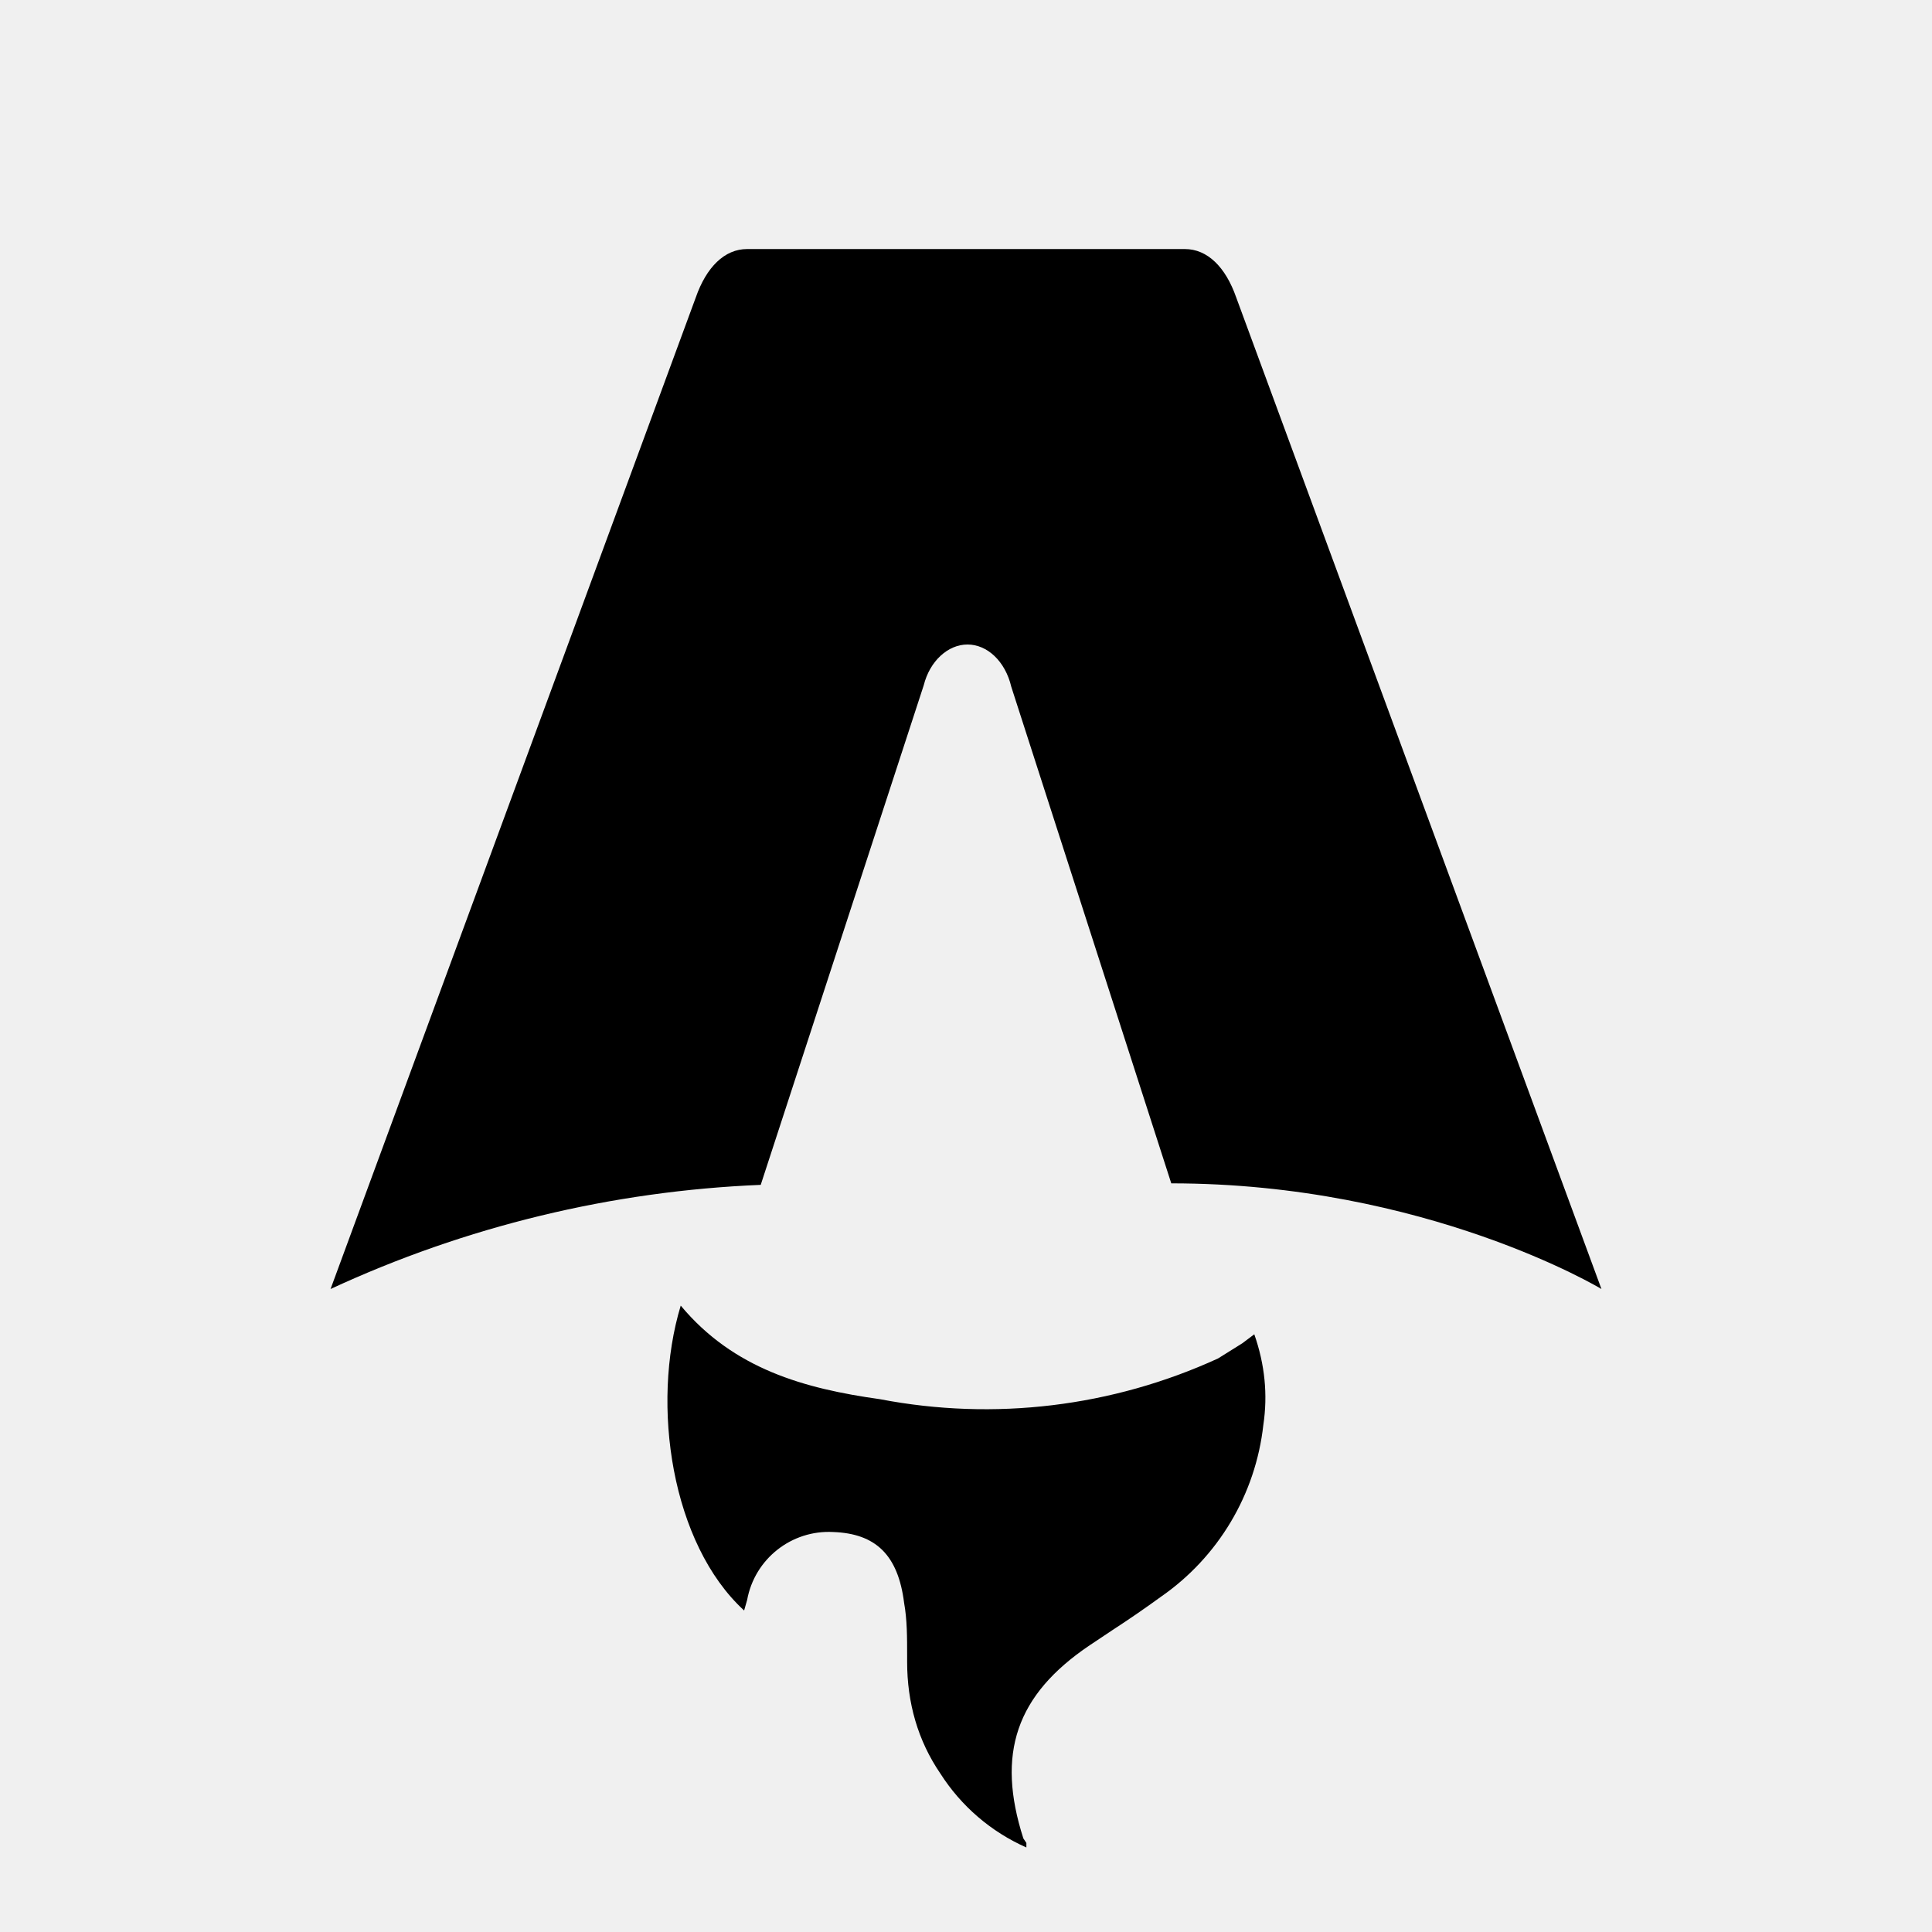
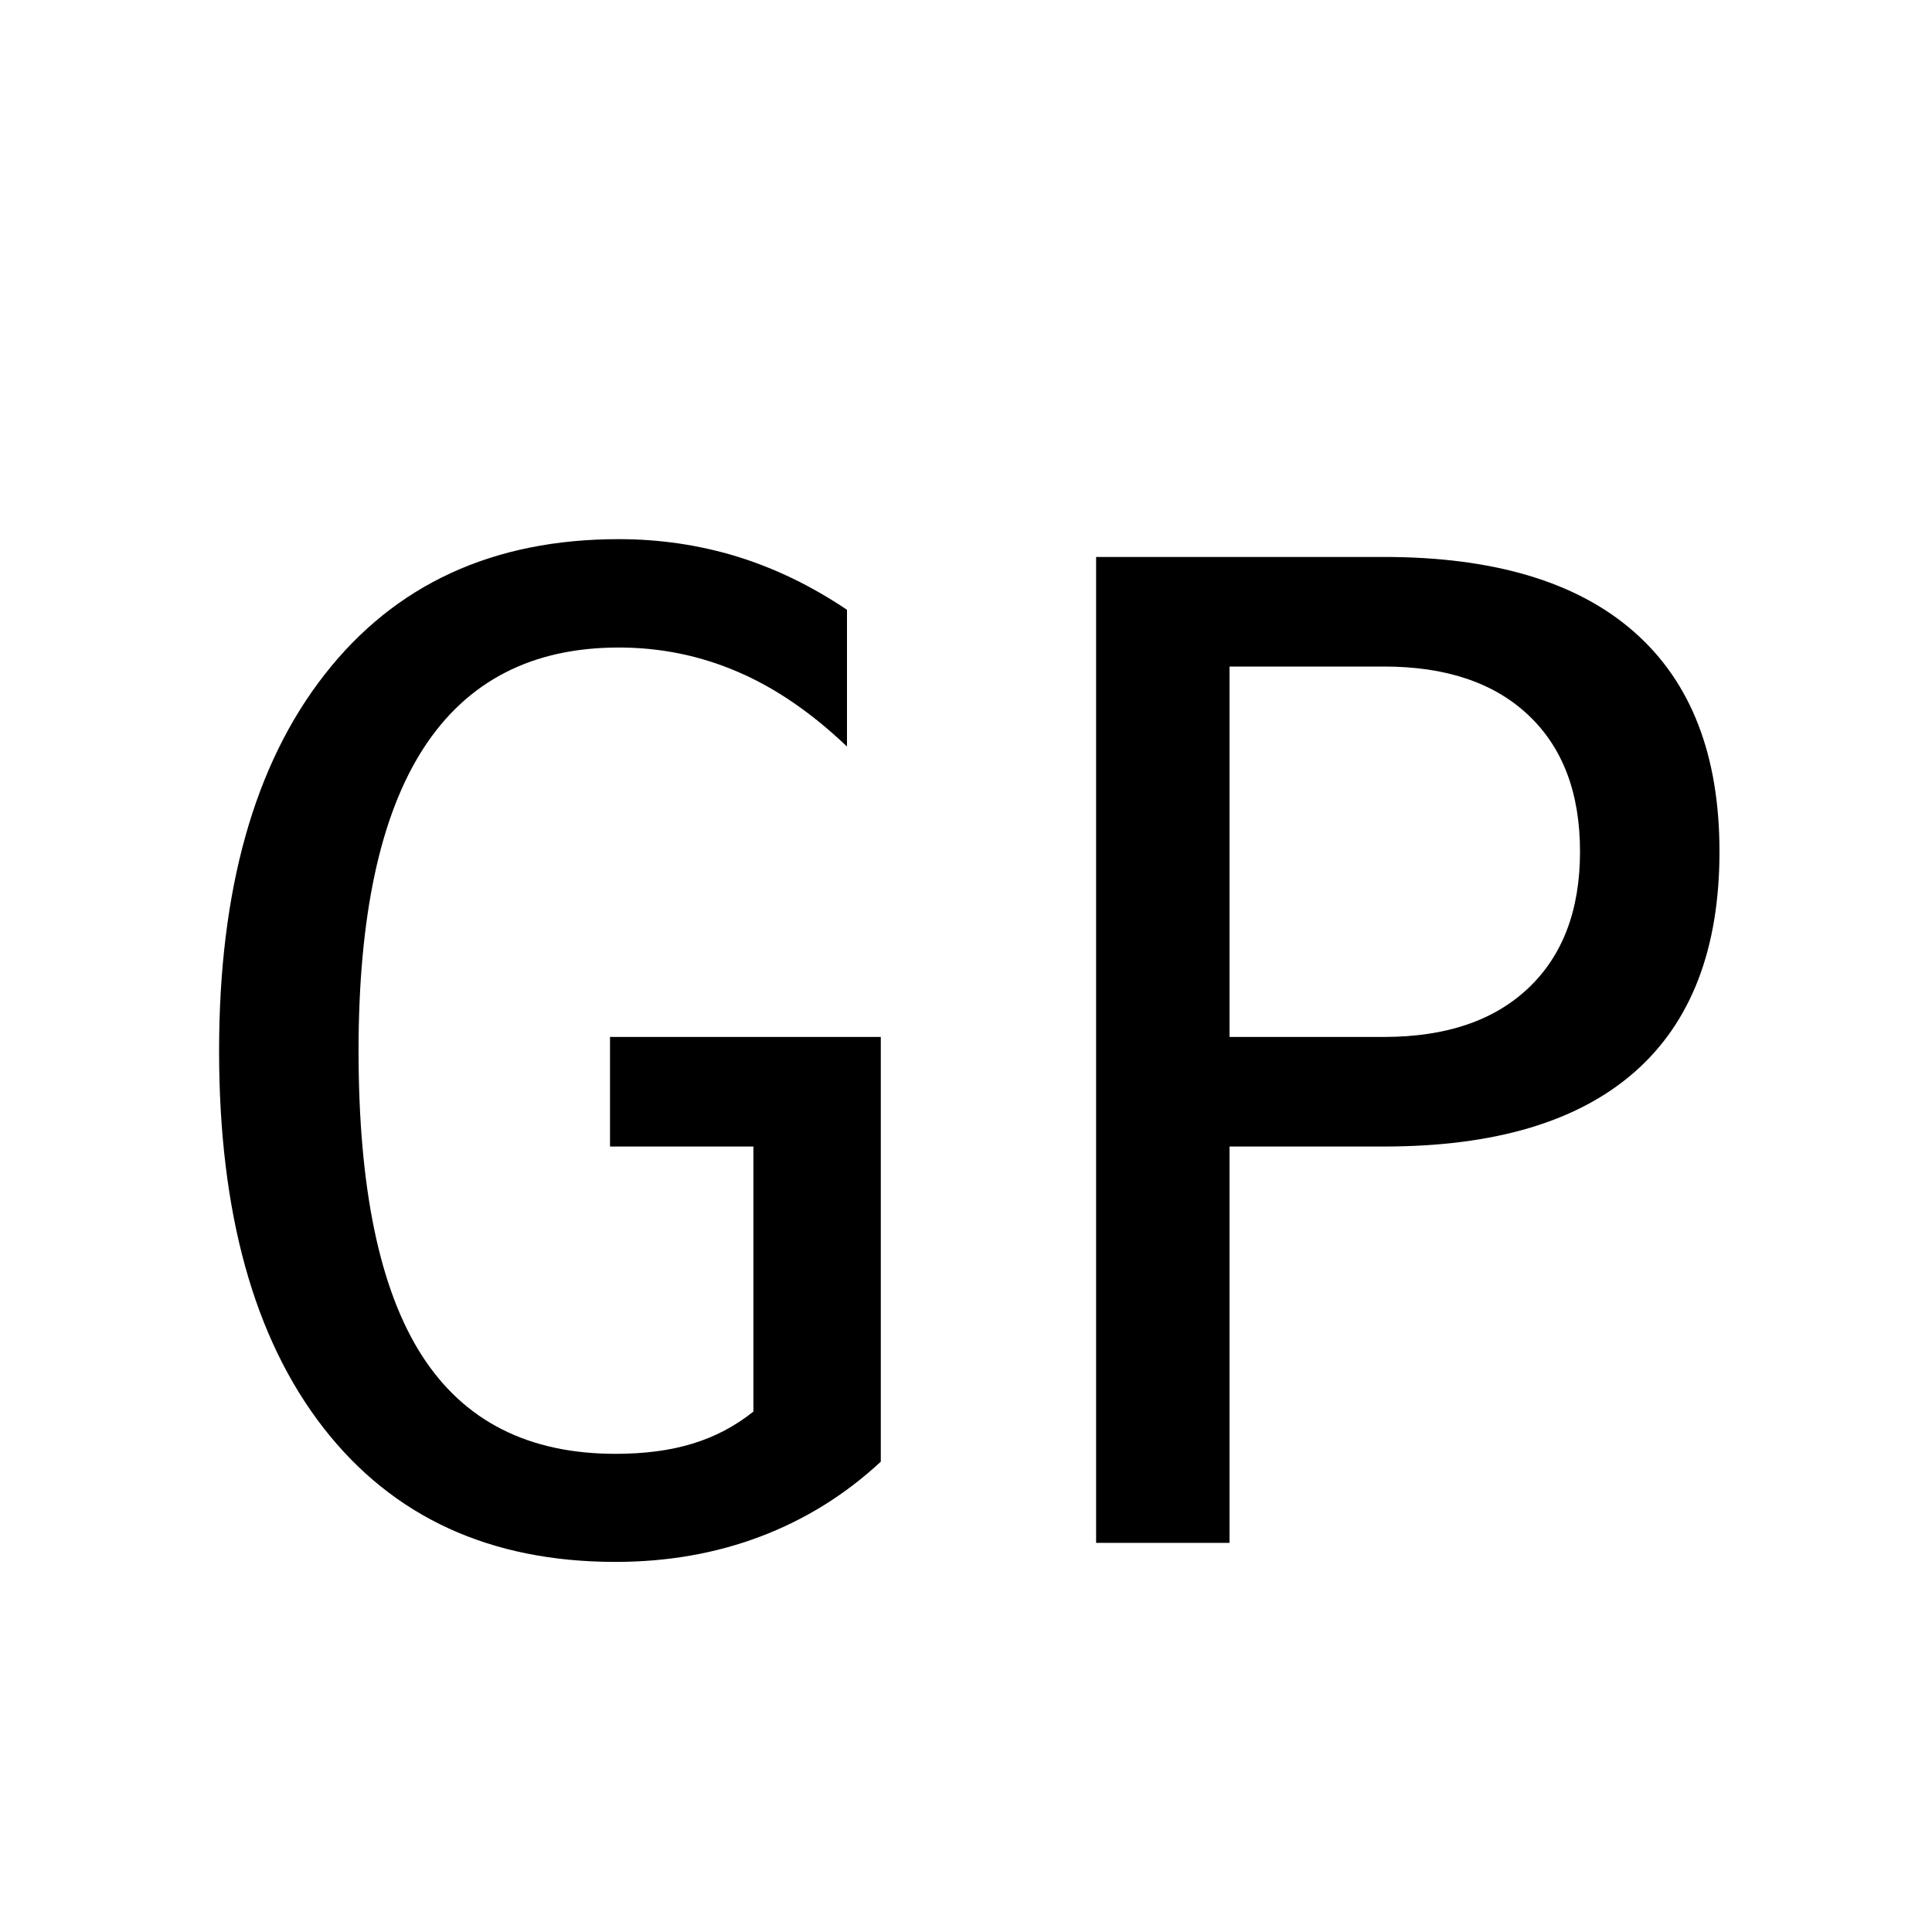
- <svg xmlns="http://www.w3.org/2000/svg" fill="none" viewBox="0 0 128 128">
-   <path d="M50.4 78.5a75.1 75.1 0 0 0-28.5 6.9l24.2-65.7c.7-2 1.9-3.2 3.4-3.2h29c1.5 0 2.7 1.2 3.4 3.2l24.2 65.7s-11.6-7-28.5-7L67 45.5c-.4-1.7-1.6-2.8-2.9-2.8-1.3 0-2.5 1.1-2.9 2.7L50.4 78.5Zm-1.1 28.2Zm-4.2-20.2c-2 6.6-.6 15.8 4.2 20.2a17.5 17.5 0 0 1 .2-.7 5.5 5.5 0 0 1 5.7-4.5c2.8.1 4.3 1.5 4.7 4.7.2 1.1.2 2.3.2 3.5v.4c0 2.7.7 5.2 2.2 7.4a13 13 0 0 0 5.7 4.9v-.3l-.2-.3c-1.8-5.6-.5-9.5 4.4-12.8l1.5-1a73 73 0 0 0 3.2-2.2 16 16 0 0 0 6.8-11.4c.3-2 .1-4-.6-6l-.8.6-1.6 1a37 37 0 0 1-22.4 2.7c-5-.7-9.7-2-13.2-6.2Z" />
-   <style>
-         path { fill: #000; }
-         @media (prefers-color-scheme: dark) {
-             path { fill: #FFF; }
-         }
-     </style>
+ <svg xmlns="http://www.w3.org/2000/svg" viewBox="0 0 100 100" width="100" height="100">
+   <rect width="100" height="100" fill="#FFFFFF" />
+   <text x="50" y="60" font-family="monospace" font-size="70" fill="#000000" text-anchor="middle" dominant-baseline="middle">GP</text>
</svg>
